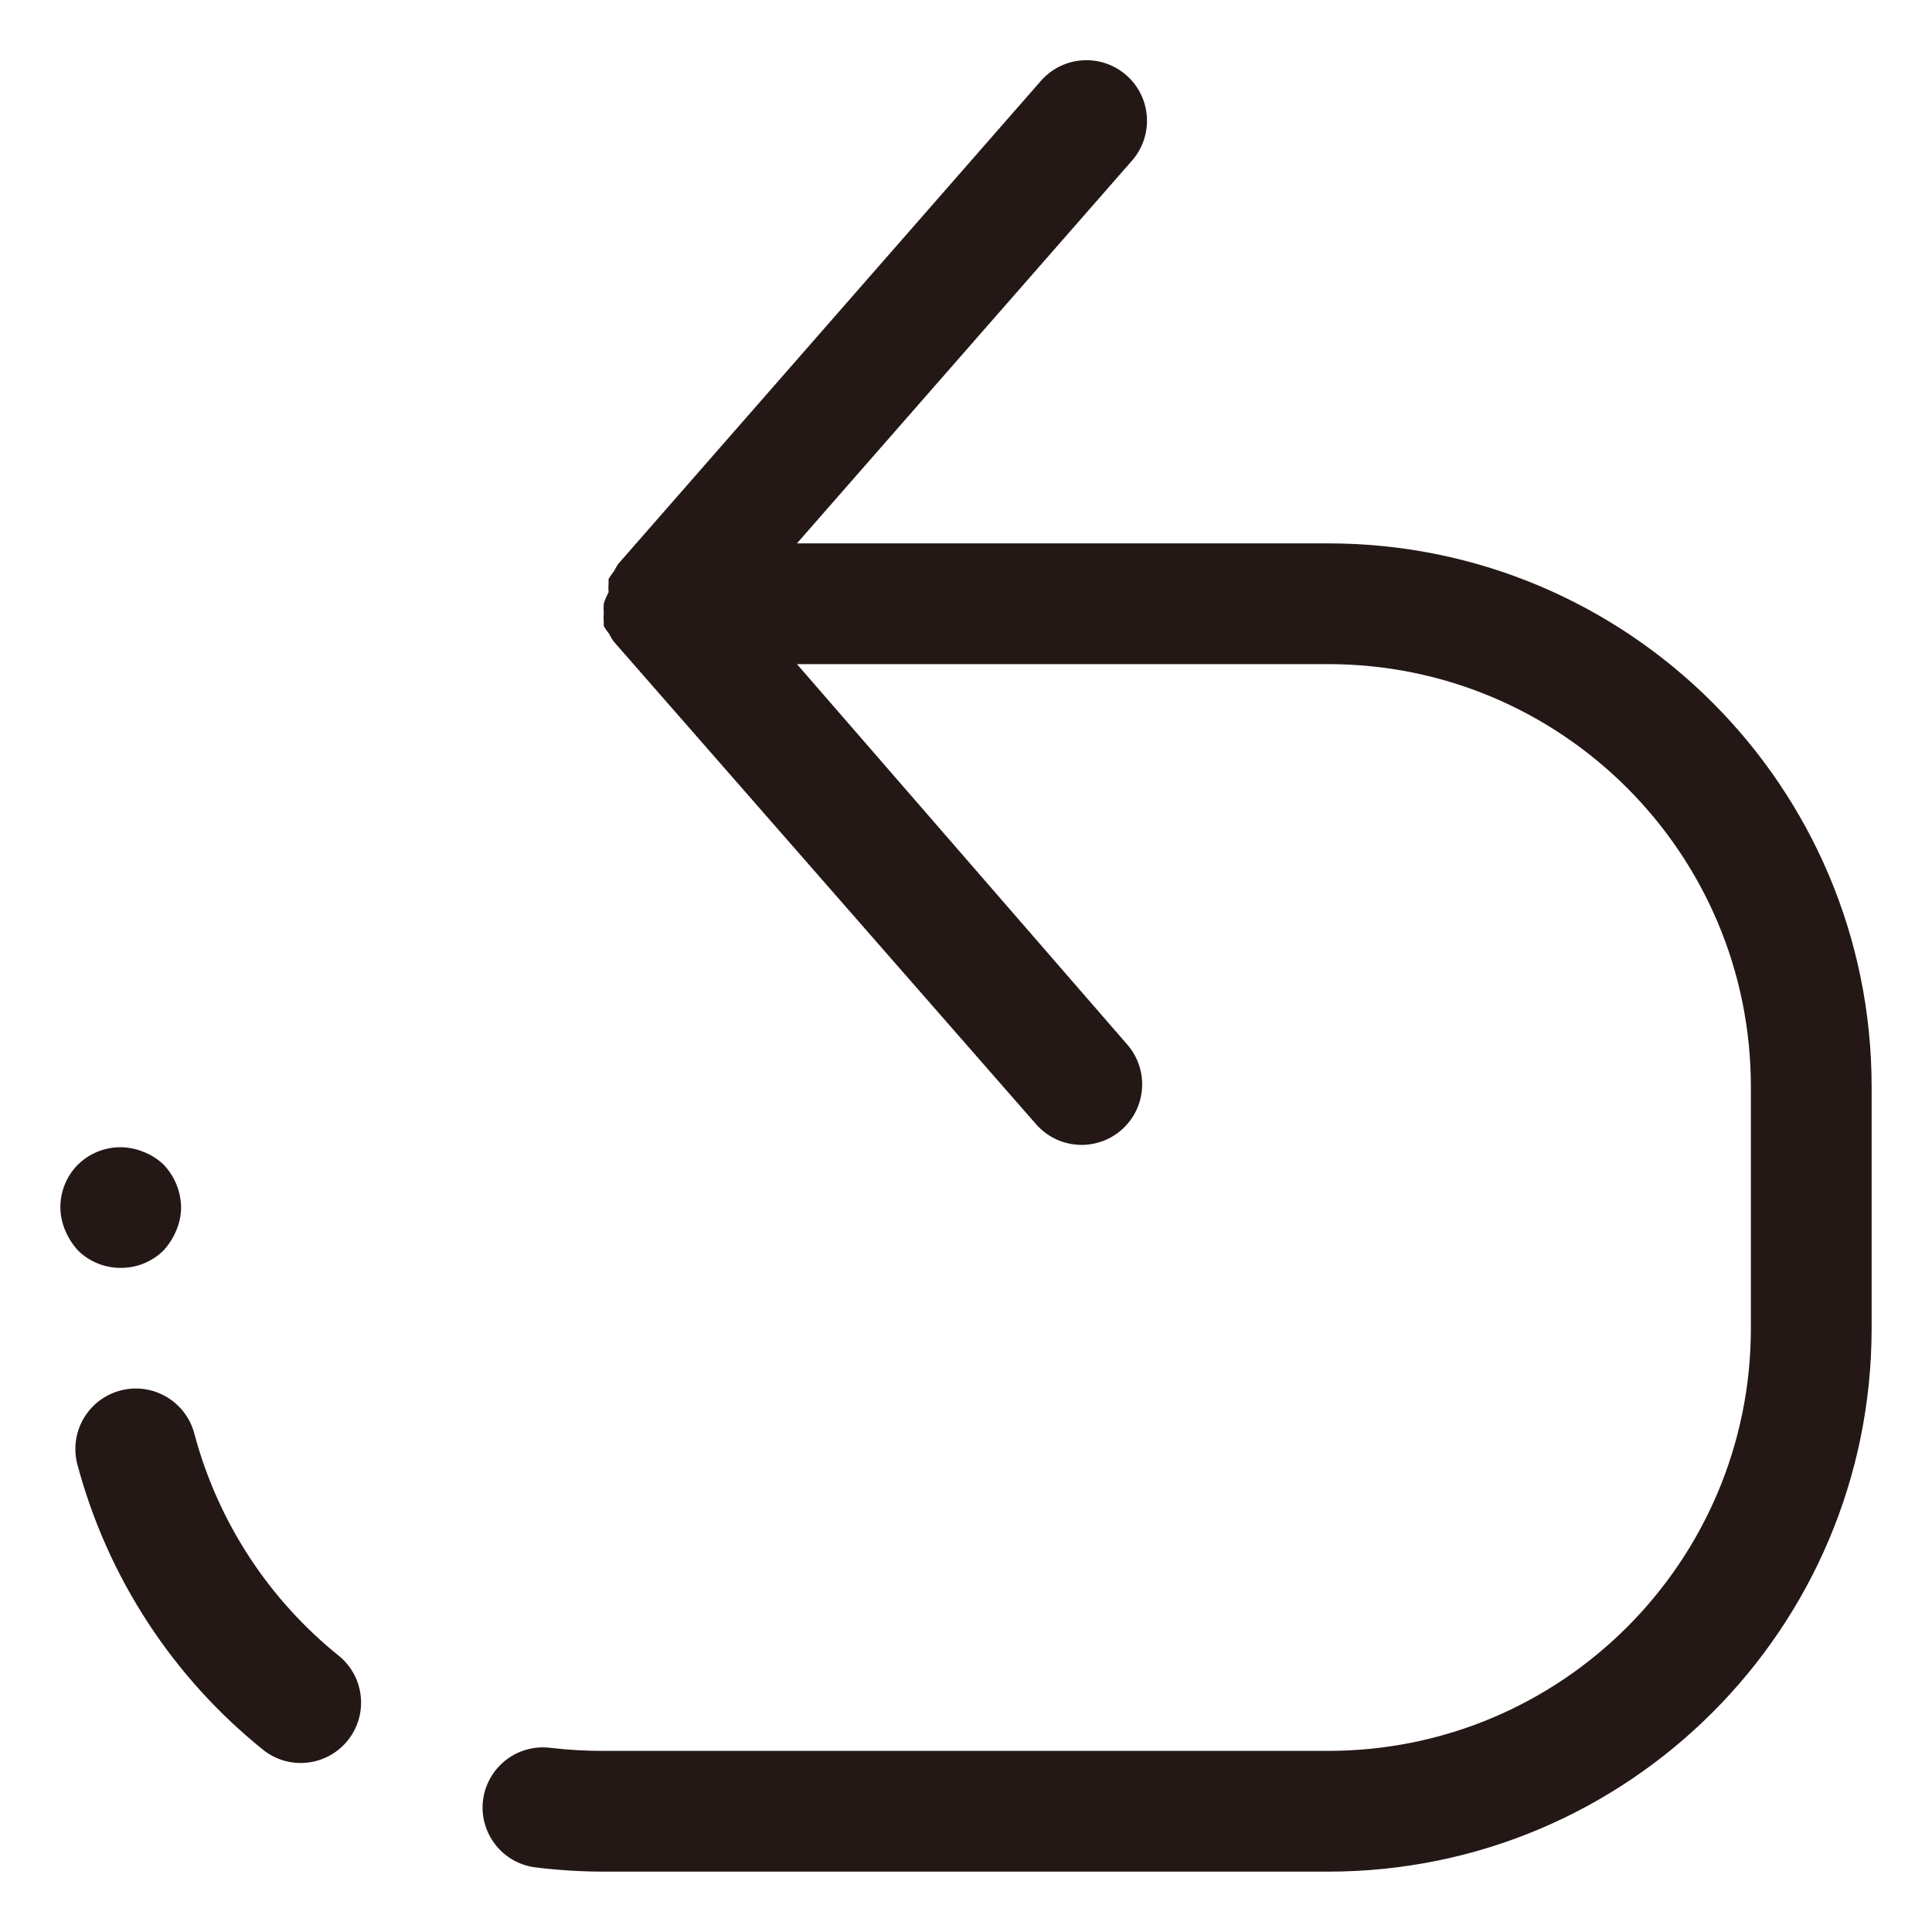
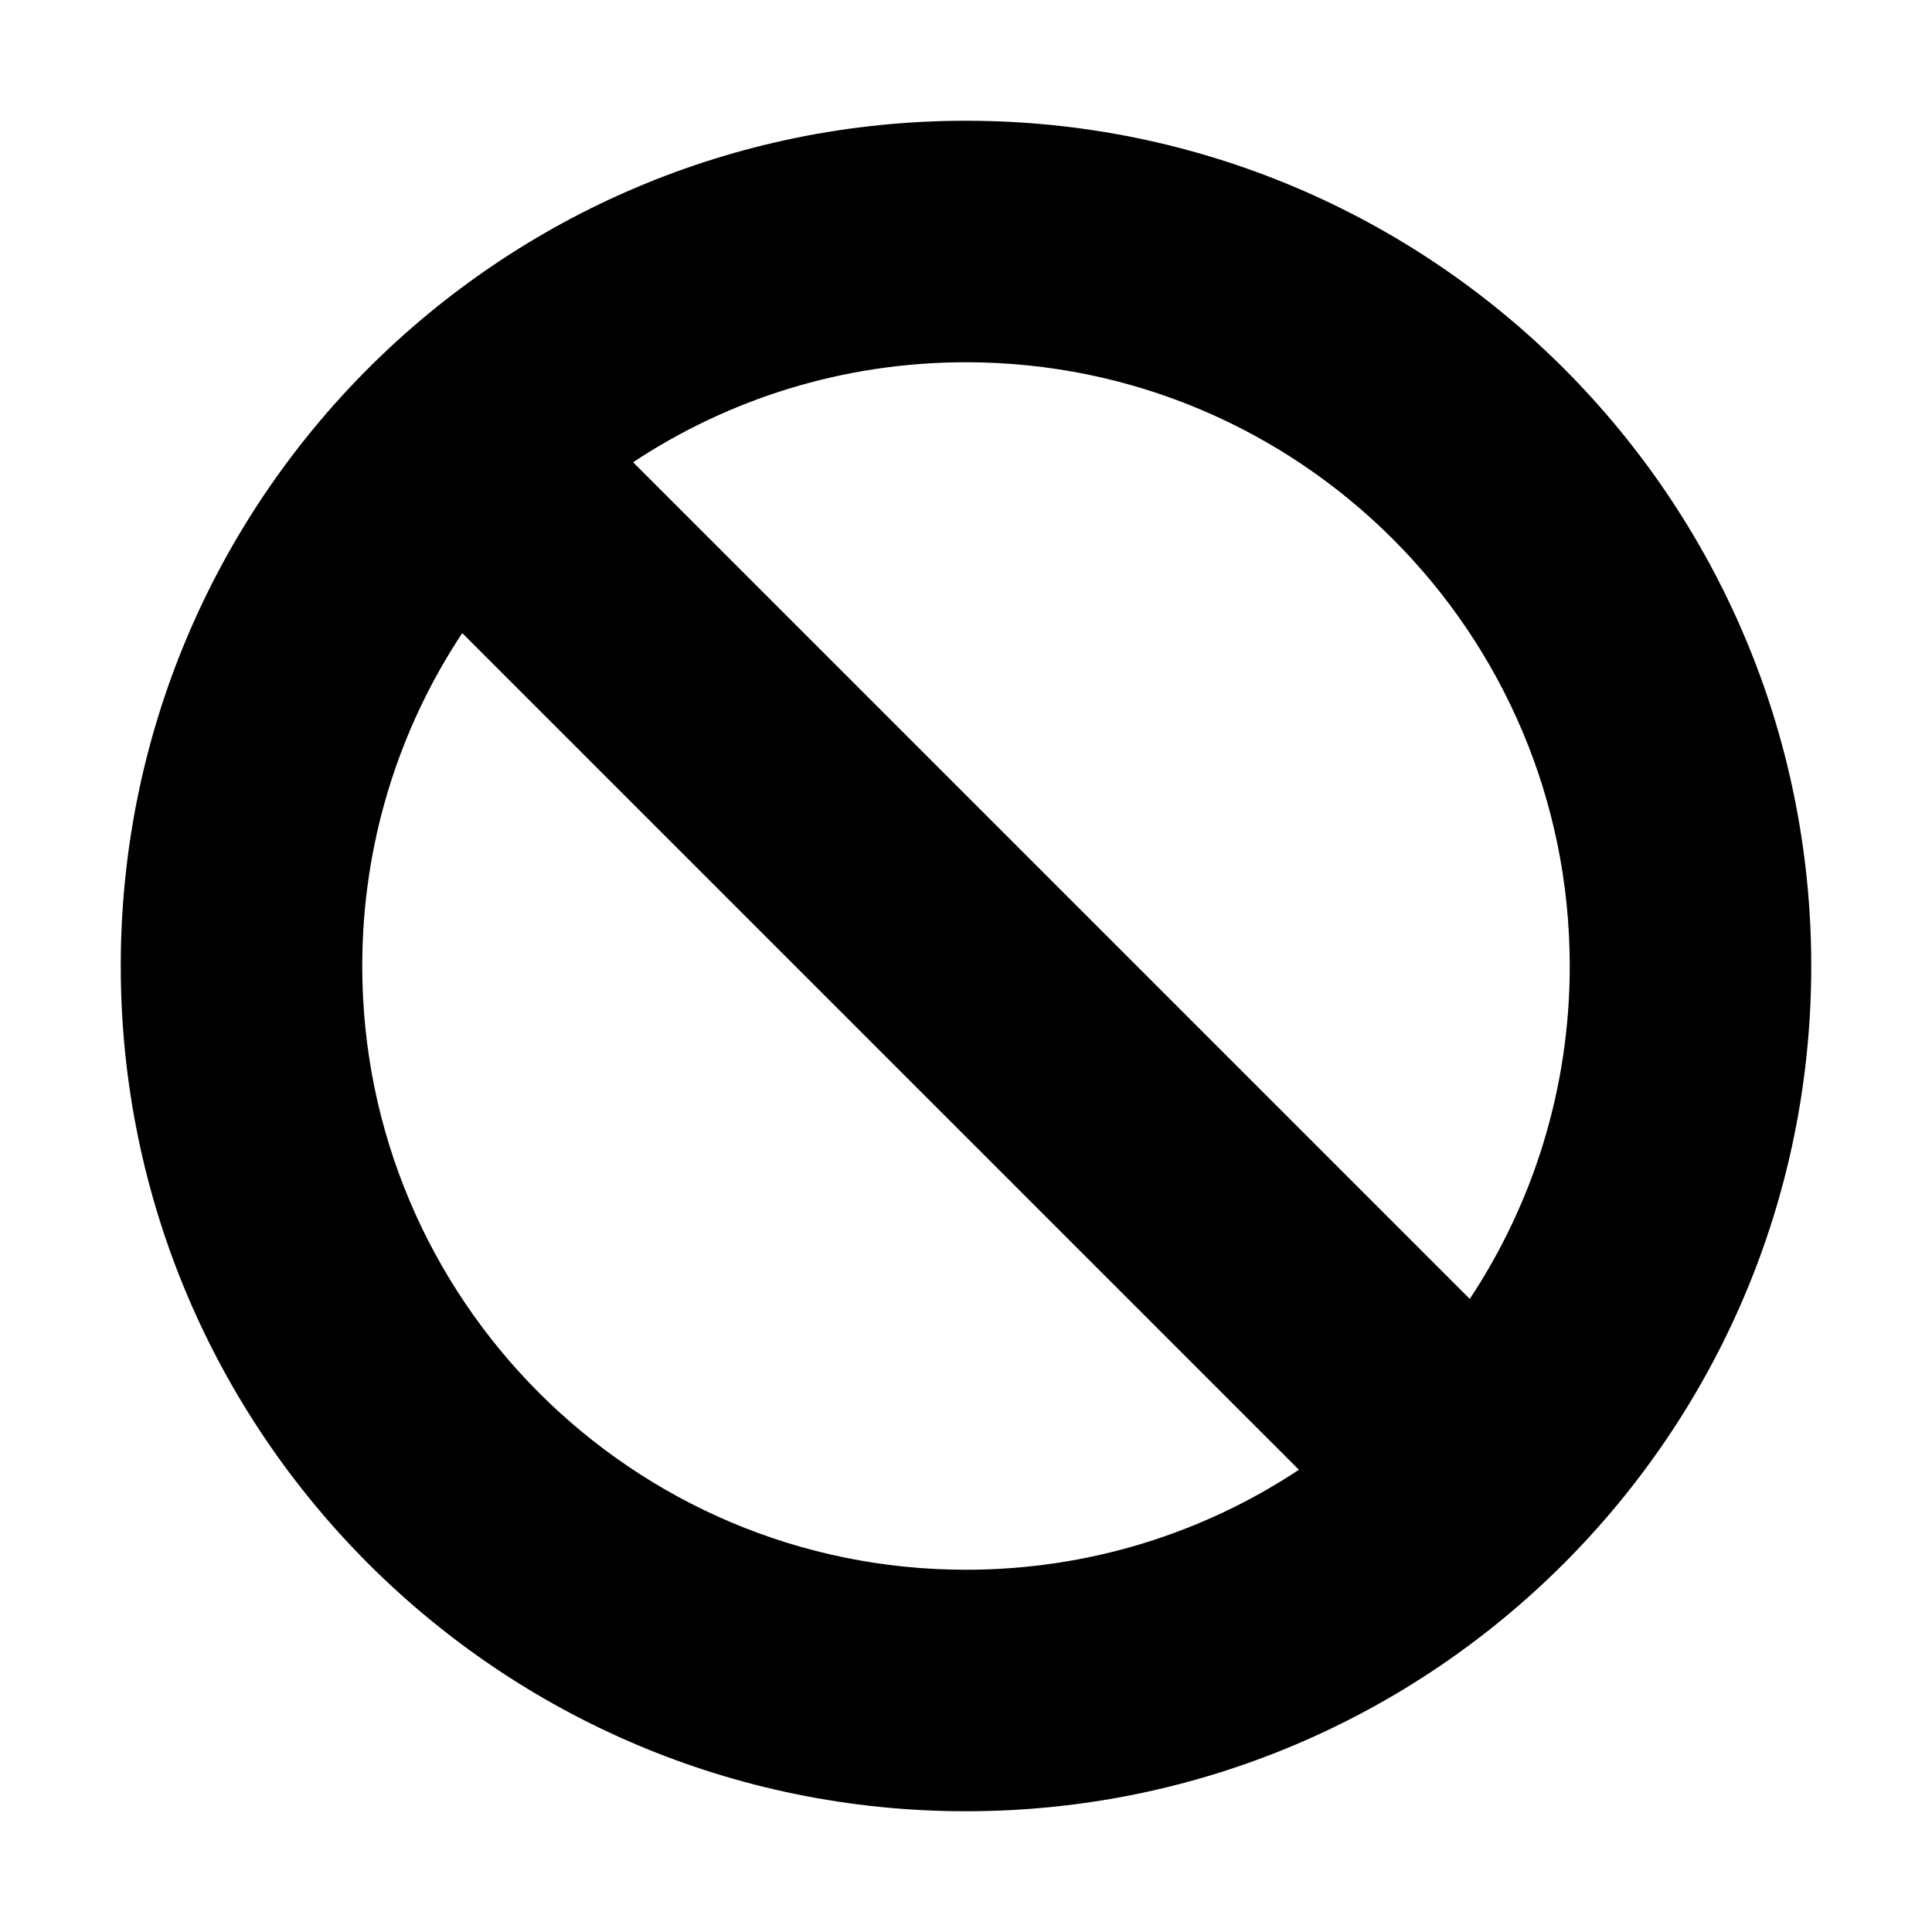
- <svg xmlns="http://www.w3.org/2000/svg" width="800px" height="800px" viewBox="0 0 1024 1024" class="icon" version="1.1">
-   <path d="M704 288h-281.6l177.6-202.88a32 32 0 0 0-48.32-42.24l-224 256a30.08 30.08 0 0 0-2.24 3.84 32 32 0 0 0-2.88 4.16v1.92a32 32 0 0 0 0 5.12A32 32 0 0 0 320 320a32 32 0 0 0 0 4.8 32 32 0 0 0 0 5.12v1.92a32 32 0 0 0 2.88 4.16 30.08 30.08 0 0 0 2.24 3.84l224 256a32 32 0 1 0 48.32-42.24L422.4 352H704a224 224 0 0 1 224 224v128a224 224 0 0 1-224 224H320a232 232 0 0 1-28.16-1.6 32 32 0 0 0-35.84 27.84 32 32 0 0 0 27.84 35.52A295.04 295.04 0 0 0 320 992h384a288 288 0 0 0 288-288v-128a288 288 0 0 0-288-288zM103.04 760a32 32 0 0 0-62.08 16A289.92 289.92 0 0 0 140.16 928a32 32 0 0 0 40-49.92 225.6 225.6 0 0 1-77.12-118.08zM64 672a32 32 0 0 0 22.72-9.28 37.12 37.12 0 0 0 6.72-10.56A32 32 0 0 0 96 640a33.6 33.6 0 0 0-9.28-22.72 32 32 0 0 0-10.56-6.72 32 32 0 0 0-34.88 6.72A32 32 0 0 0 32 640a32 32 0 0 0 2.56 12.16 37.12 37.12 0 0 0 6.72 10.56A32 32 0 0 0 64 672z" fill="#231815" />
+ <svg xmlns="http://www.w3.org/2000/svg" width="800px" height="800px" viewBox="0 0 16 16">
+   <path fill="#000000" fill-rule="evenodd" d="M8,1 C11.866,1 15,4.134 15,8 C15,11.866 11.866,15 8,15 C4.134,15 1,11.866 1,8 C1,4.134 4.134,1 8,1 Z M3,8 C3,10.761 5.239,13 8,13 C9.019,13 9.967,12.695 10.757,12.172 L3.828,5.243 C3.305,6.033 3,6.981 3,8 Z M8,3 C6.981,3 6.033,3.305 5.243,3.828 L12.172,10.757 C12.695,9.967 13,9.019 13,8 C13,5.239 10.761,3 8,3 Z" />
</svg>
